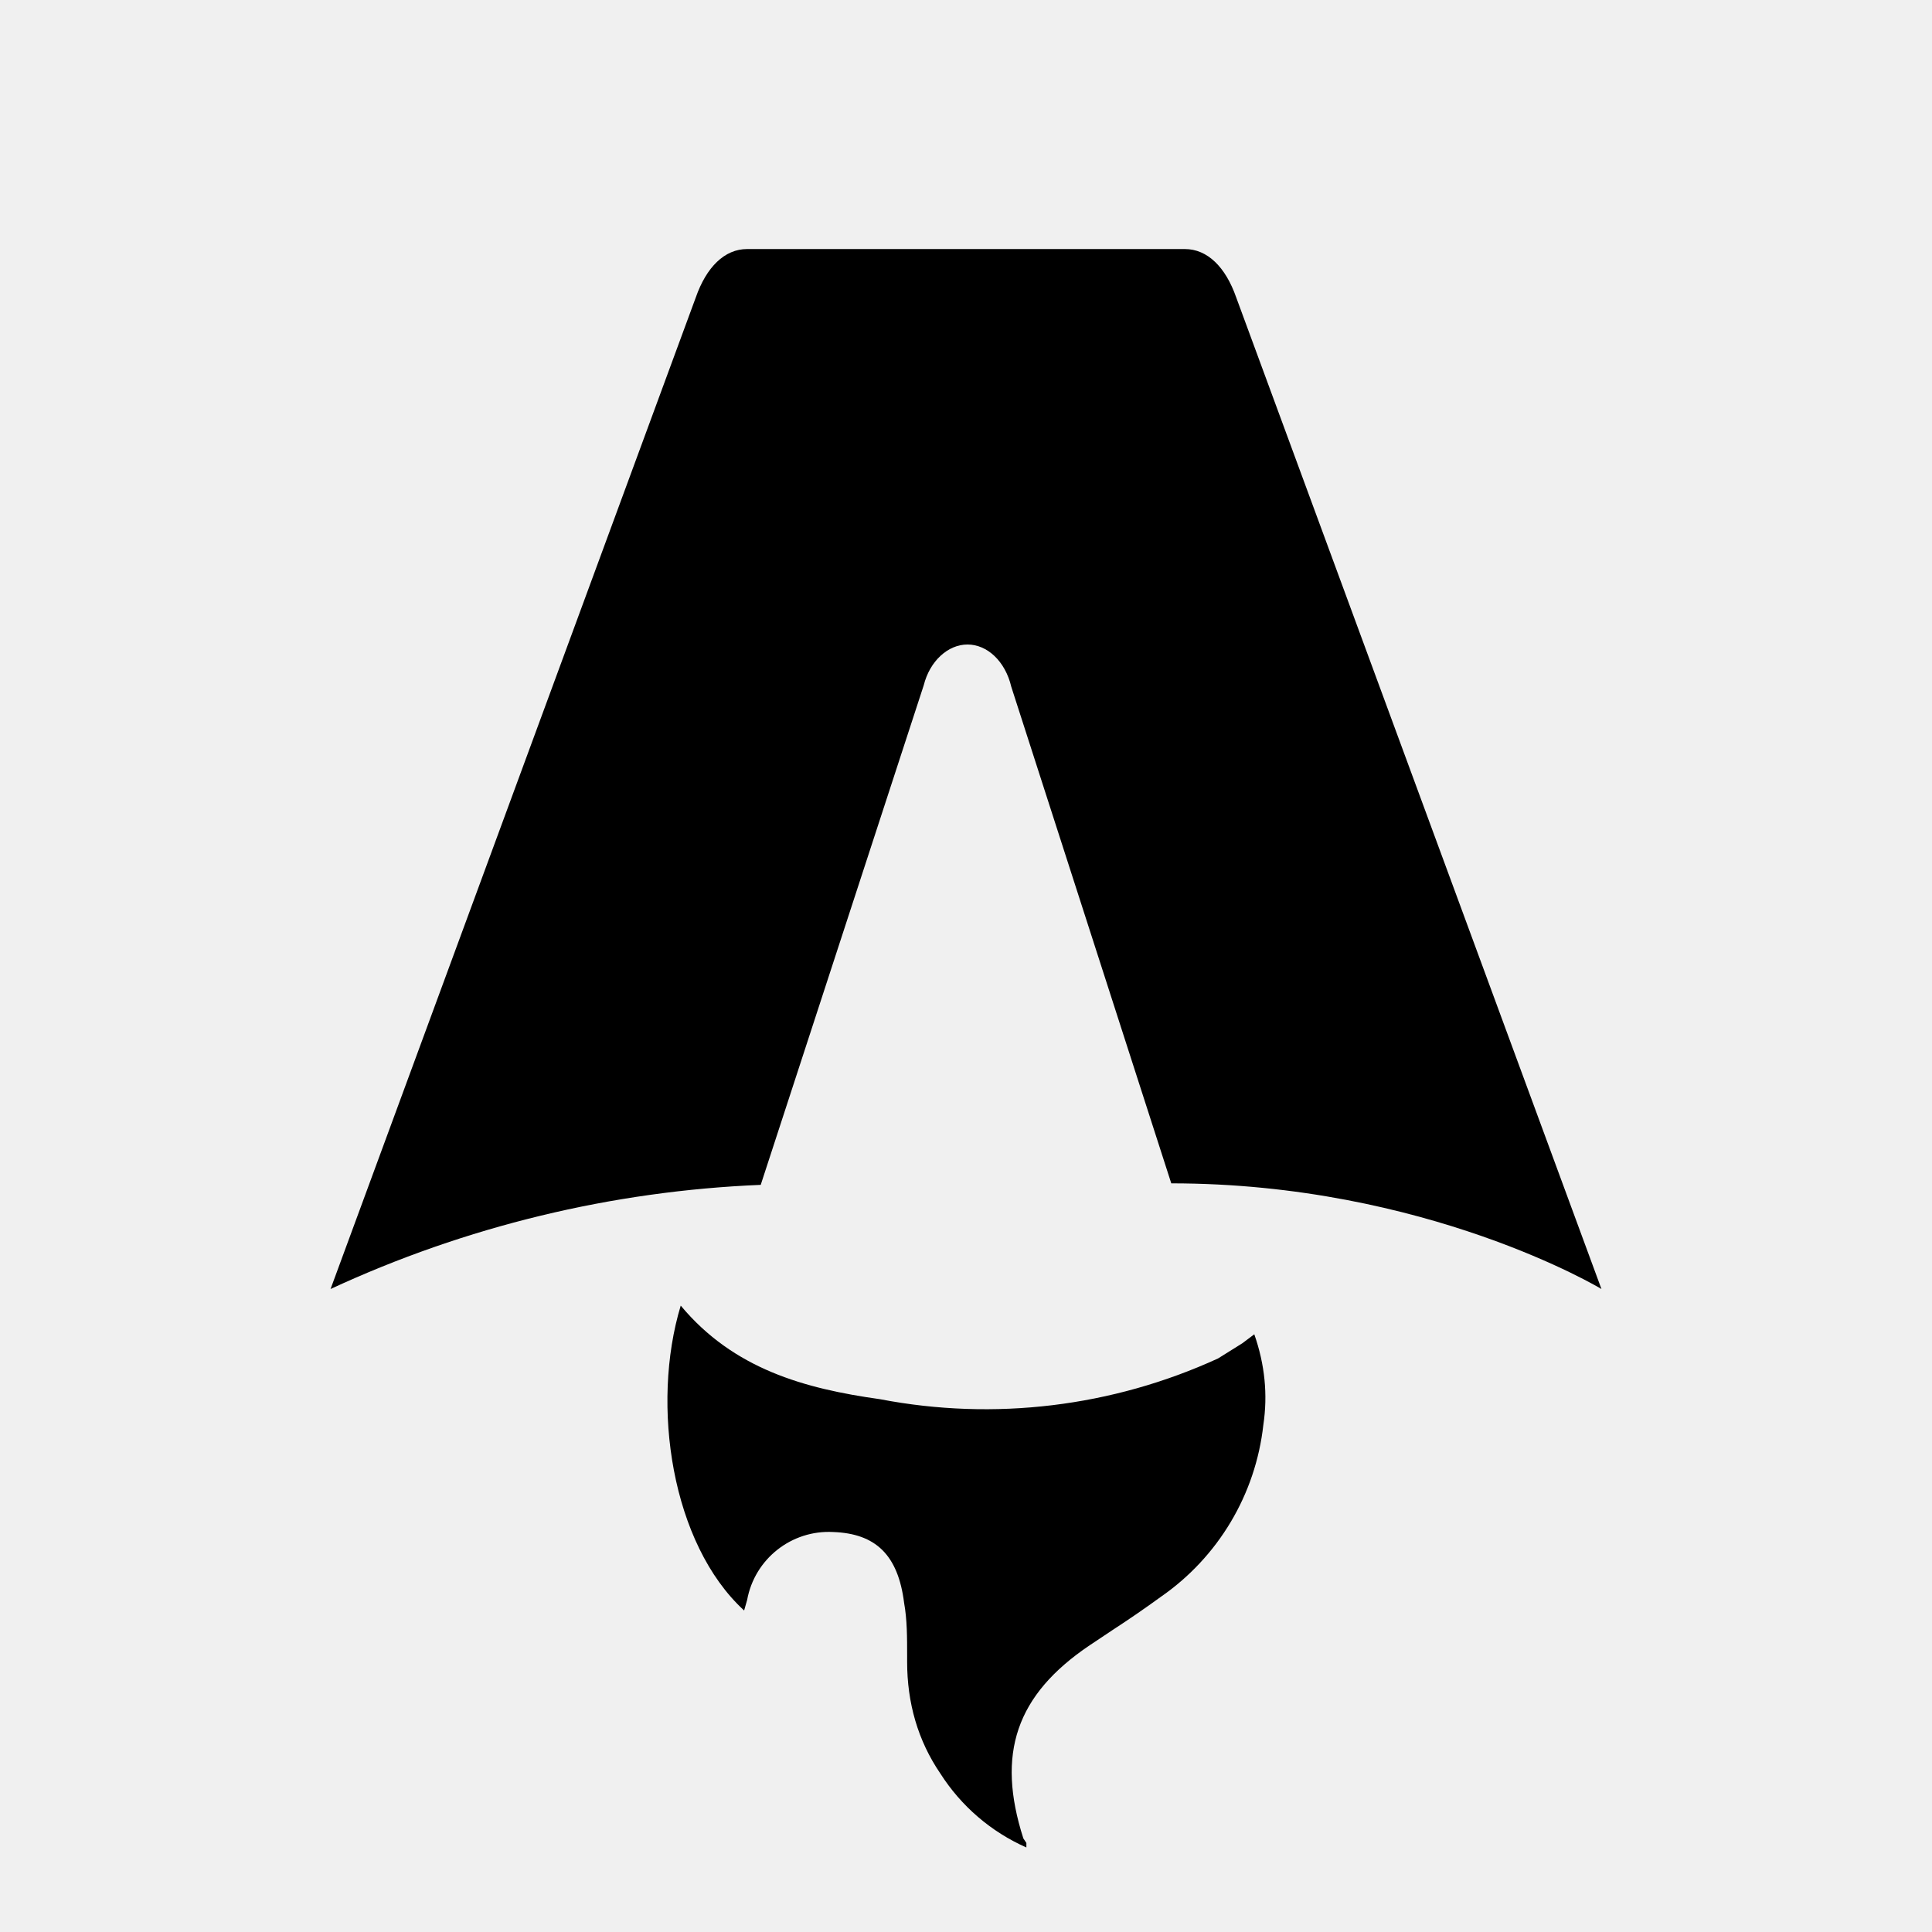
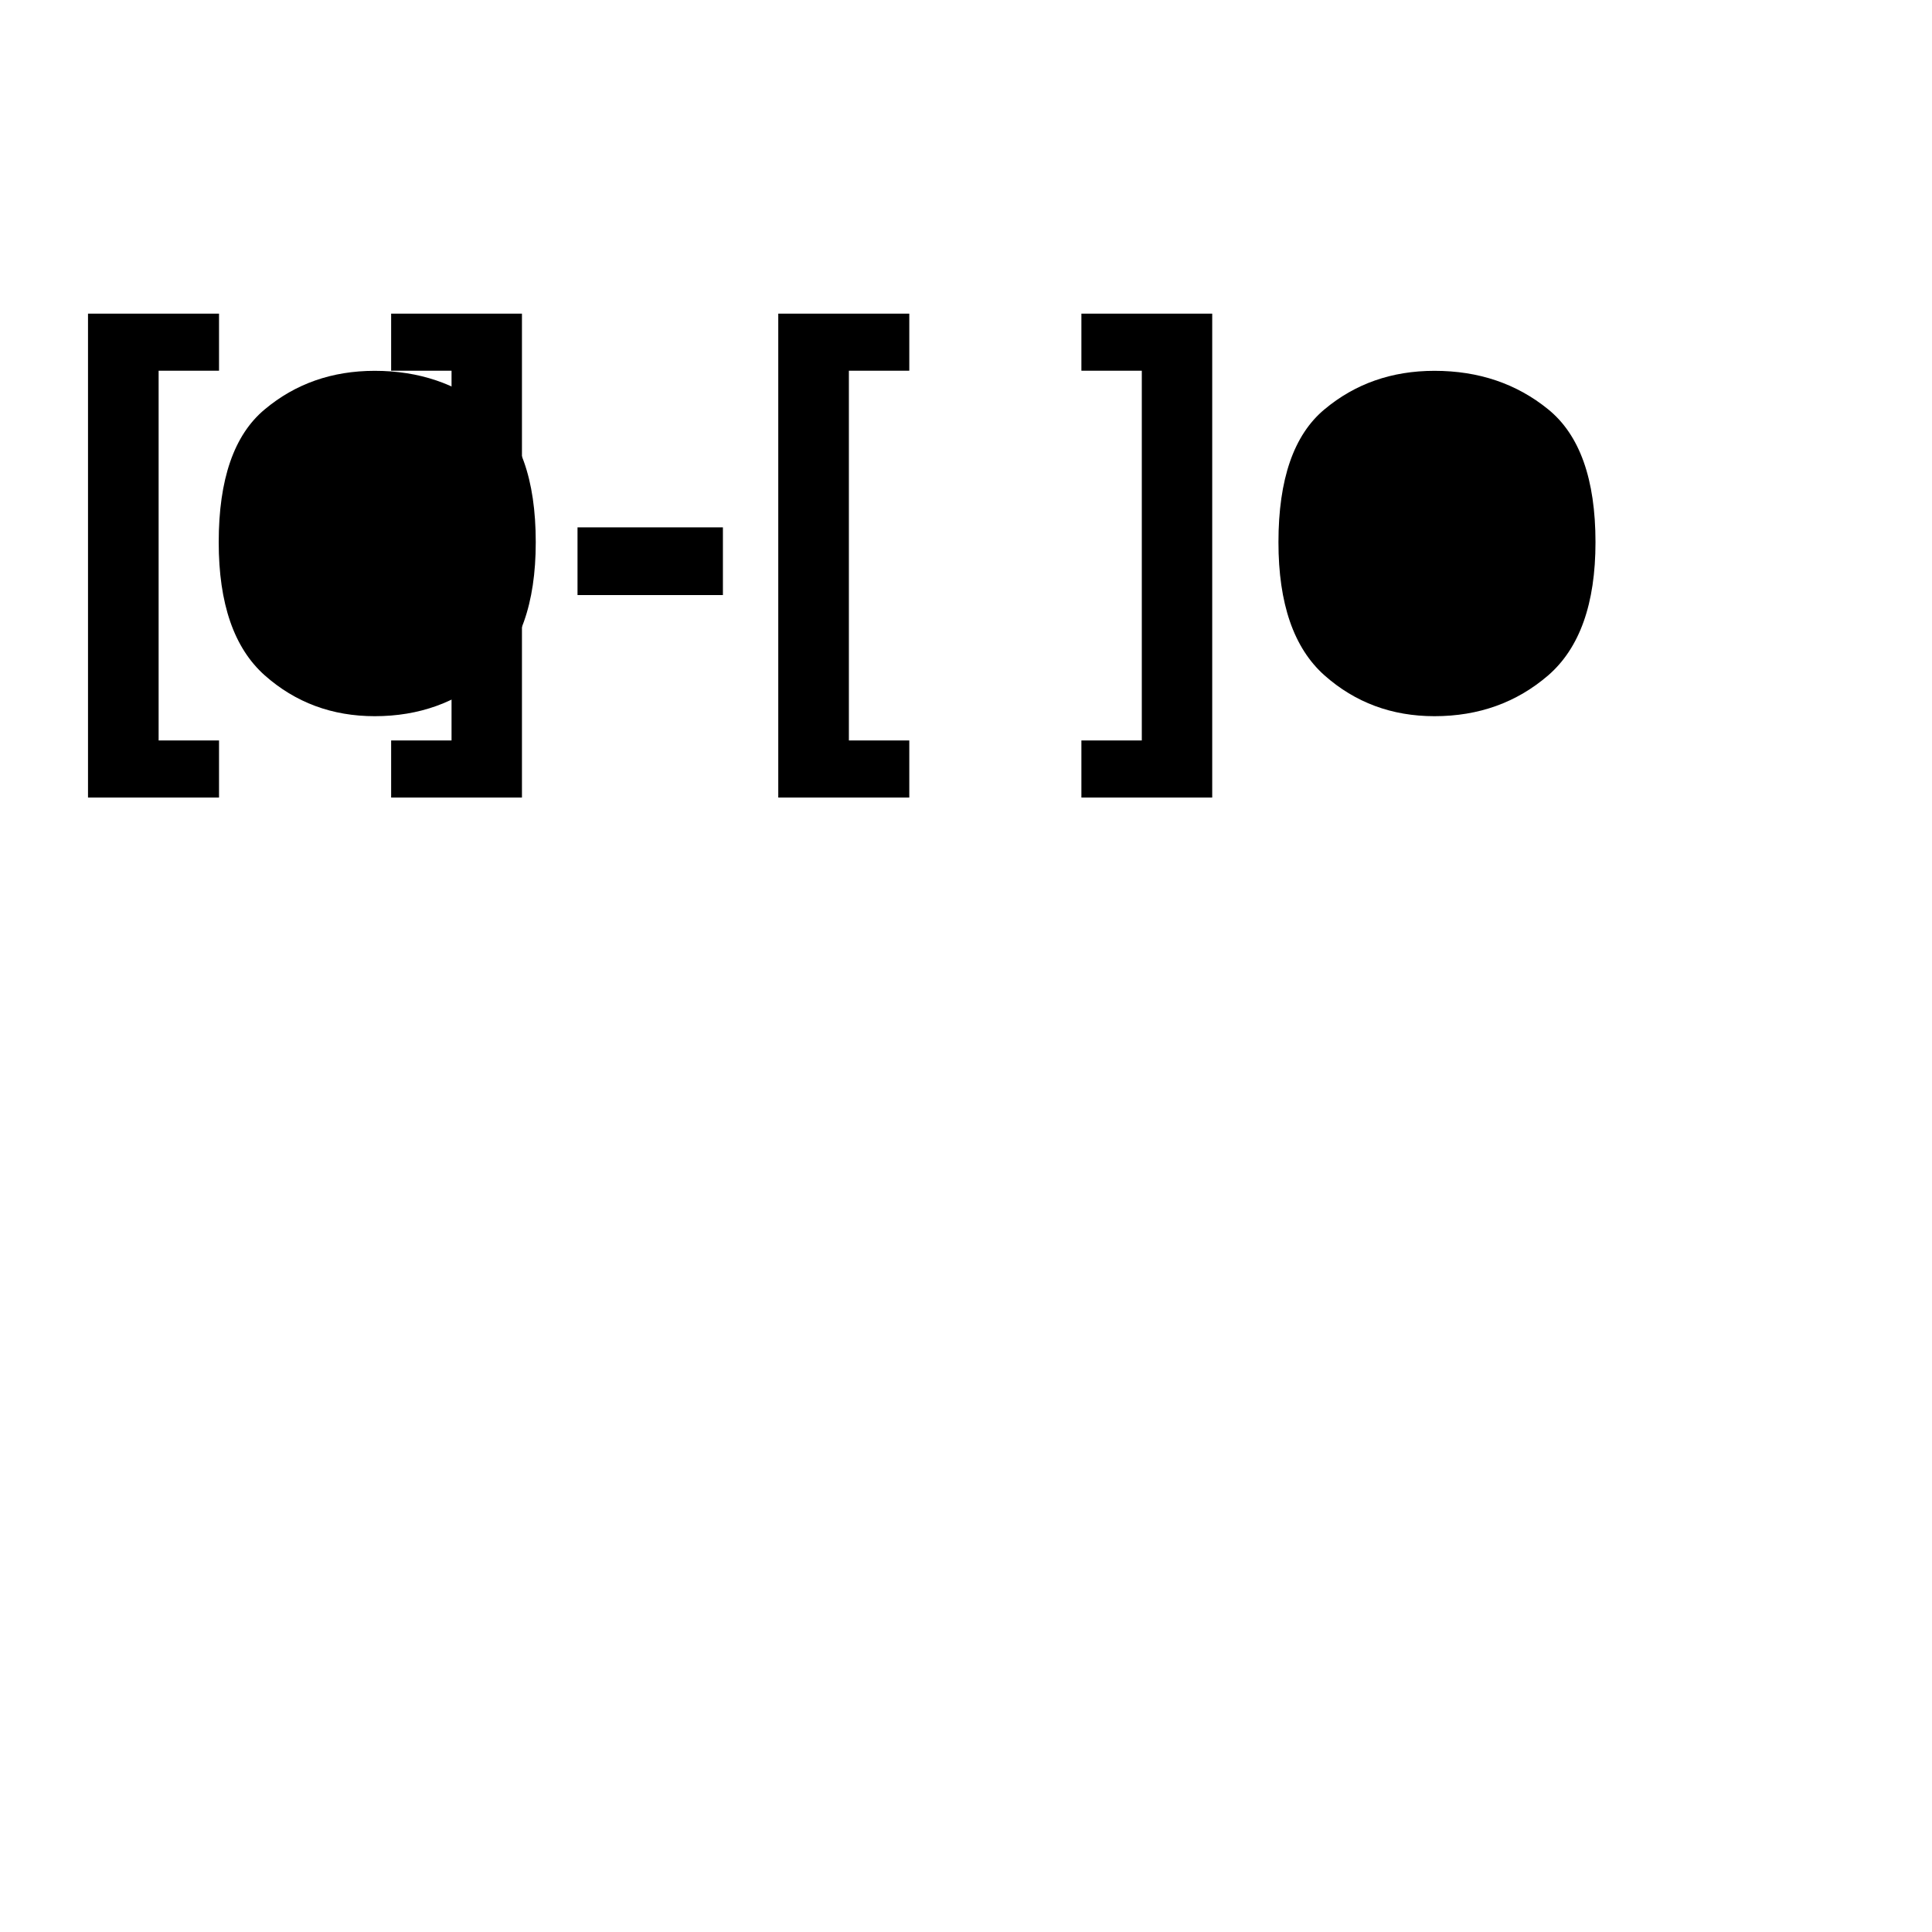
- <svg xmlns="http://www.w3.org/2000/svg" fill="none" viewBox="0 0 128 128">
-   <path d="M50.4 78.5a75.1 75.1 0 0 0-28.5 6.9l24.2-65.7c.7-2 1.9-3.2 3.4-3.2h29c1.5 0 2.7 1.2 3.4 3.2l24.2 65.7s-11.6-7-28.5-7L67 45.5c-.4-1.7-1.6-2.8-2.9-2.8-1.3 0-2.5 1.1-2.9 2.7L50.4 78.5Zm-1.1 28.2Zm-4.2-20.2c-2 6.6-.6 15.8 4.2 20.2a17.5 17.5 0 0 1 .2-.7 5.5 5.5 0 0 1 5.7-4.5c2.8.1 4.3 1.5 4.7 4.7.2 1.1.2 2.3.2 3.5v.4c0 2.7.7 5.2 2.2 7.4a13 13 0 0 0 5.7 4.9v-.3l-.2-.3c-1.8-5.6-.5-9.5 4.4-12.8l1.5-1a73 73 0 0 0 3.2-2.2 16 16 0 0 0 6.8-11.4c.3-2 .1-4-.6-6l-.8.6-1.6 1a37 37 0 0 1-22.4 2.7c-5-.7-9.7-2-13.2-6.2Z" />
-   <style>
-         path { fill: #000; }
-         @media (prefers-color-scheme: dark) {
-             path { fill: #FFF; }
-         }
-     </style>
+ <svg xmlns="http://www.w3.org/2000/svg" width="50mm" height="50mm" viewBox="0 0 177.165 177.165" id="svg2" version="1.1">
+   <defs id="defs4" />
+   <g id="layer1" transform="translate(0,-875.1969)">
+     <rect style="fill:#ffffff;fill-opacity:1;stroke-width:3.395;paint-order:markers fill stroke;stop-color:#000000" id="rect2333" width="177.165" height="177.165" x="7.1054274e-15" y="875.197" />
+     <g id="g4339" transform="matrix(1.222487,0,0,1.222487,-18.88182,-210.8639)">
+       <text id="text3336" y="941.651" x="19.14" style="font-style:normal;font-weight:normal;line-height:0%;font-family:sans-serif;letter-spacing:0px;word-spacing:0px;fill:#000000;fill-opacity:1;stroke:none;stroke-width:1px;stroke-linecap:butt;stroke-linejoin:miter;stroke-opacity:1" xml:space="preserve">
+         <tspan style="font-weight:bold;font-size:41.621px;line-height:1.25;-inkscape-font-specification:Verdana;font-family:Verdana;font-style:normal;font-stretch:normal;font-variant:normal" y="941.651" x="19.14" id="tspan3338">[ ]-[ ]</tspan>
+       </text>
+       <text id="text4162" y="939.437" x="18.039" style="font-style:normal;font-weight:normal;line-height:0%;font-family:sans-serif;letter-spacing:0px;word-spacing:0px;fill:#000000;fill-opacity:1;stroke:none;stroke-width:1px;stroke-linecap:butt;stroke-linejoin:miter;stroke-opacity:1" xml:space="preserve">
+         <tspan y="939.437" x="18.039" id="tspan4164" style="font-size:191.85px;line-height:1.25;-inkscape-font-specification:Verdana;font-family:Verdana;font-weight:normal;font-style:normal;font-stretch:normal;font-variant:normal">.</tspan>
+       </text>
+       <text xml:space="preserve" style="font-style:normal;font-weight:normal;line-height:0%;font-family:sans-serif;letter-spacing:0px;word-spacing:0px;fill:#000000;fill-opacity:1;stroke:none;stroke-width:1px;stroke-linecap:butt;stroke-linejoin:miter;stroke-opacity:1" x="97.531" y="939.437" id="text4166">
+         <tspan id="tspan4168" x="97.531" y="939.437" style="font-size:191.85px;line-height:1.25;-inkscape-font-specification:Verdana;font-family:Verdana;font-weight:normal;font-style:normal;font-stretch:normal;font-variant:normal">.</tspan>
+       </text>
+     </g>
+   </g>
</svg>
